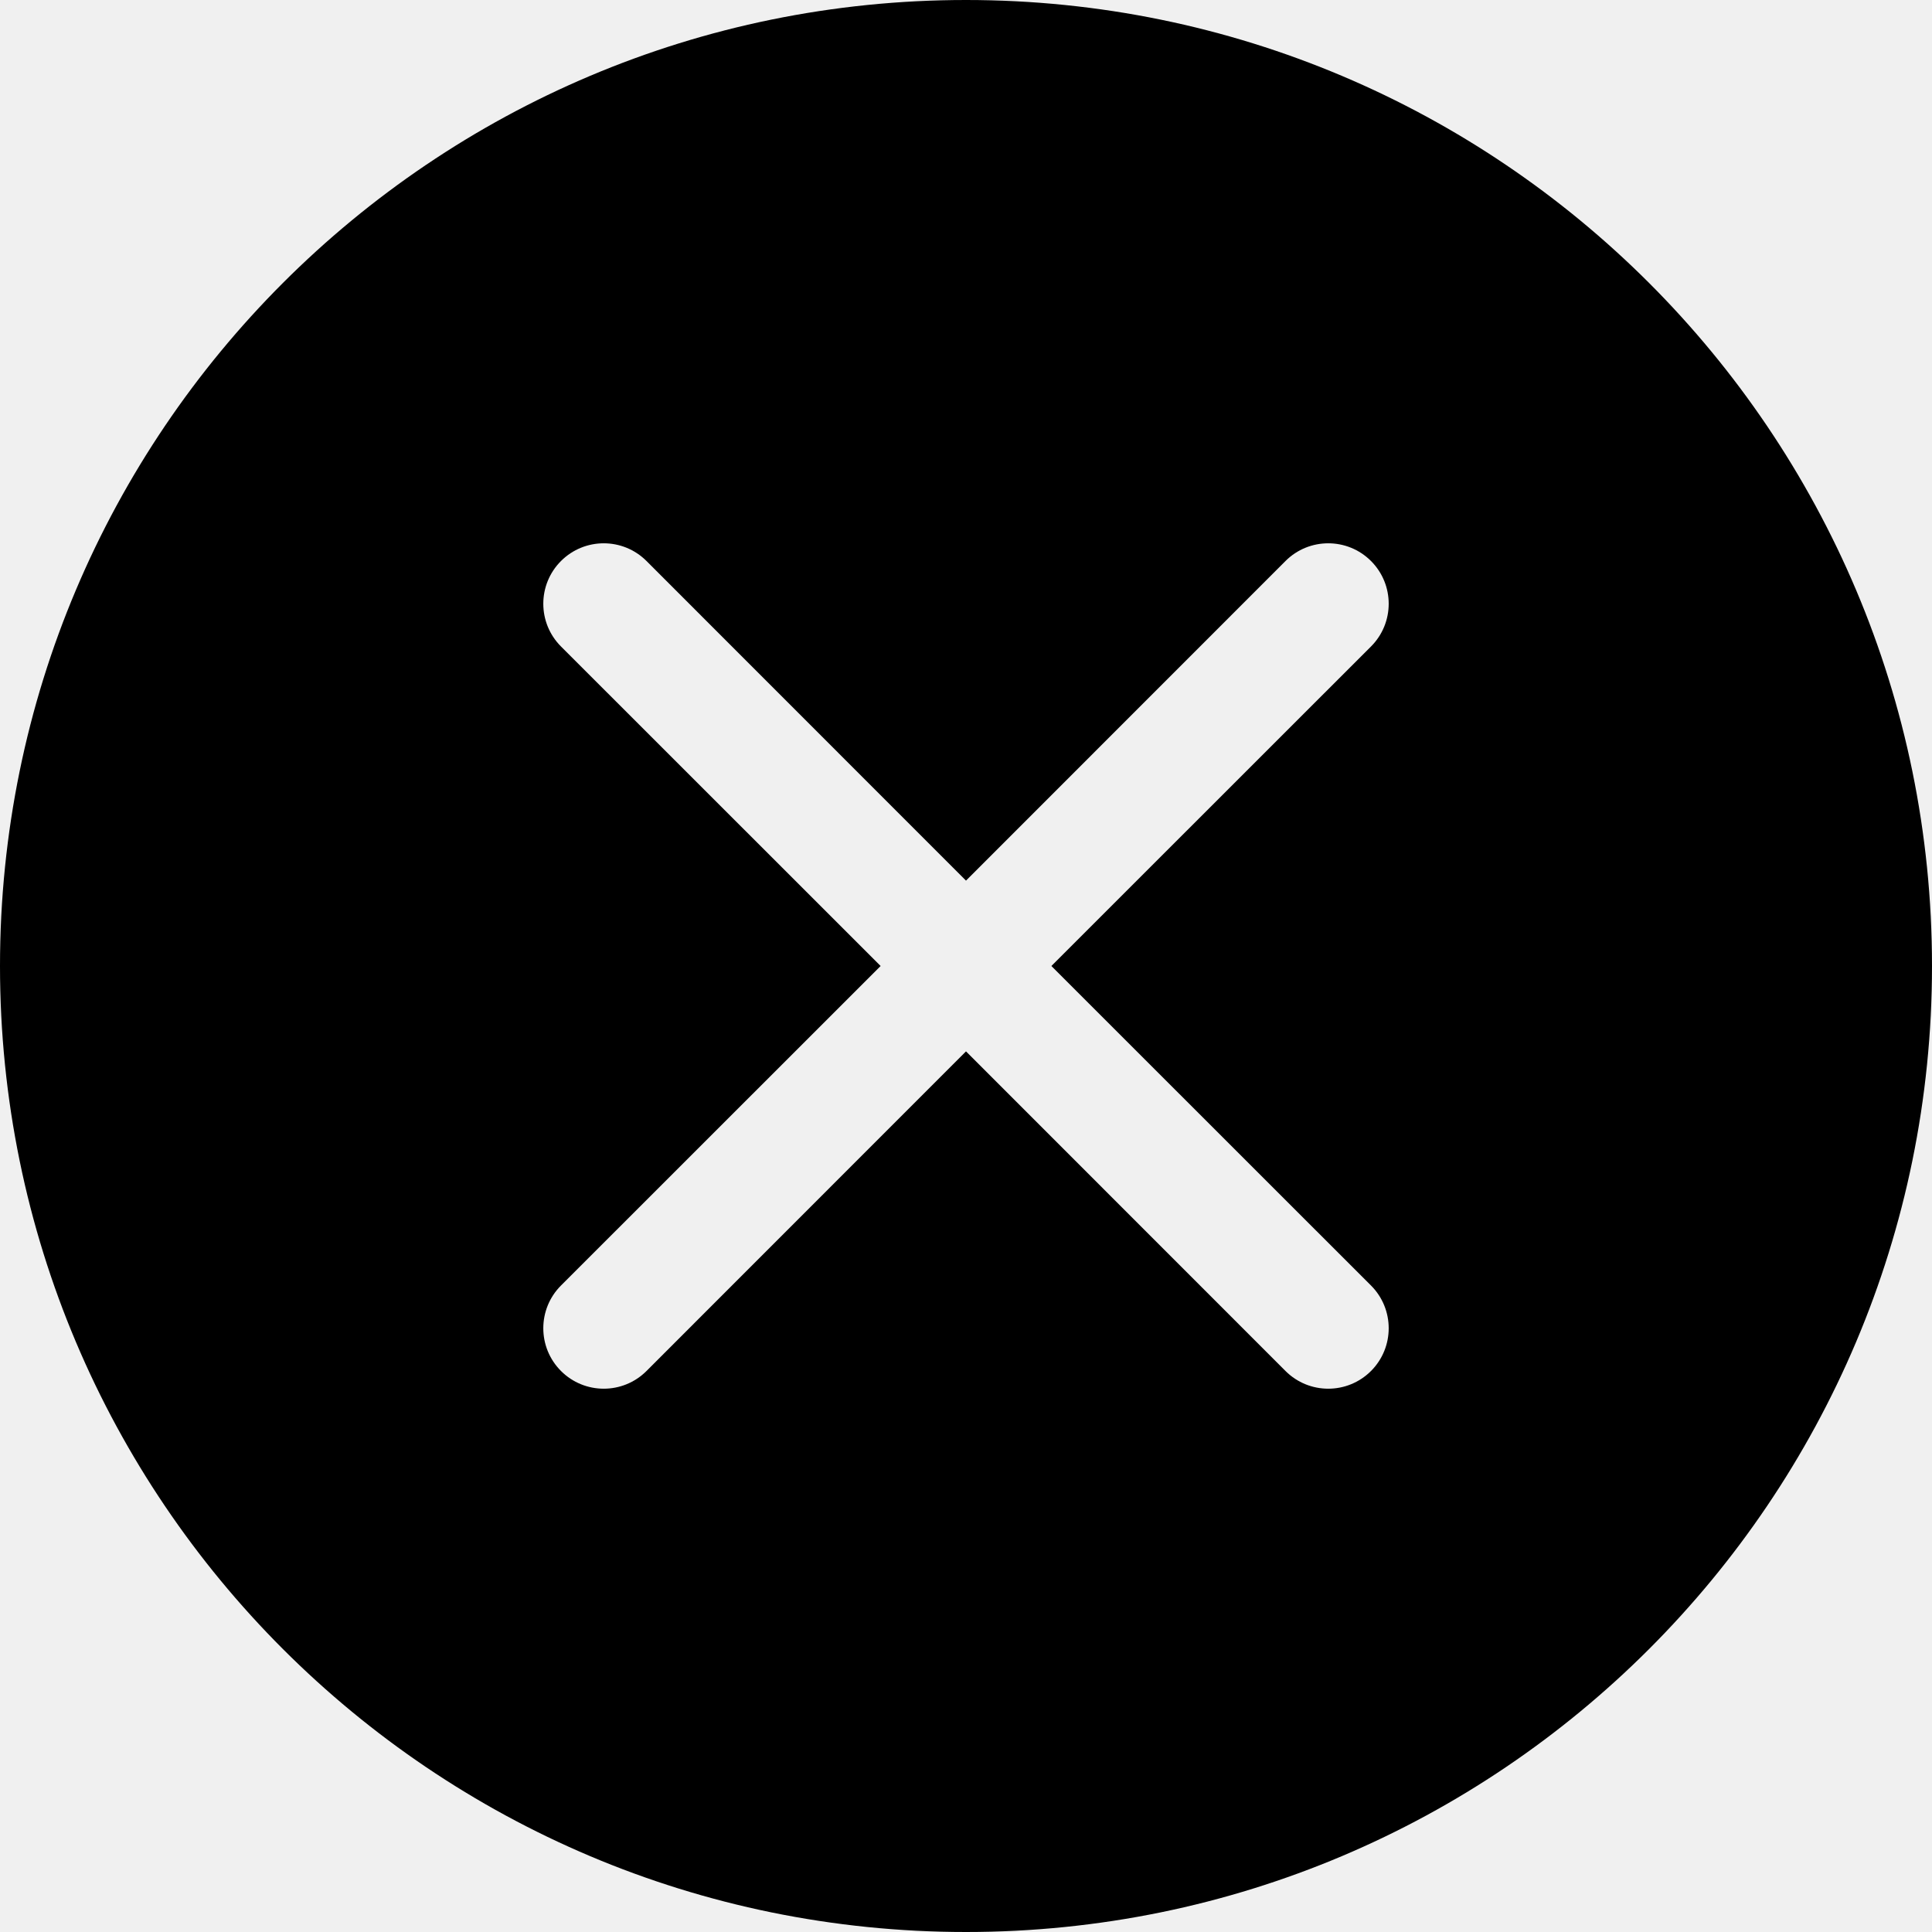
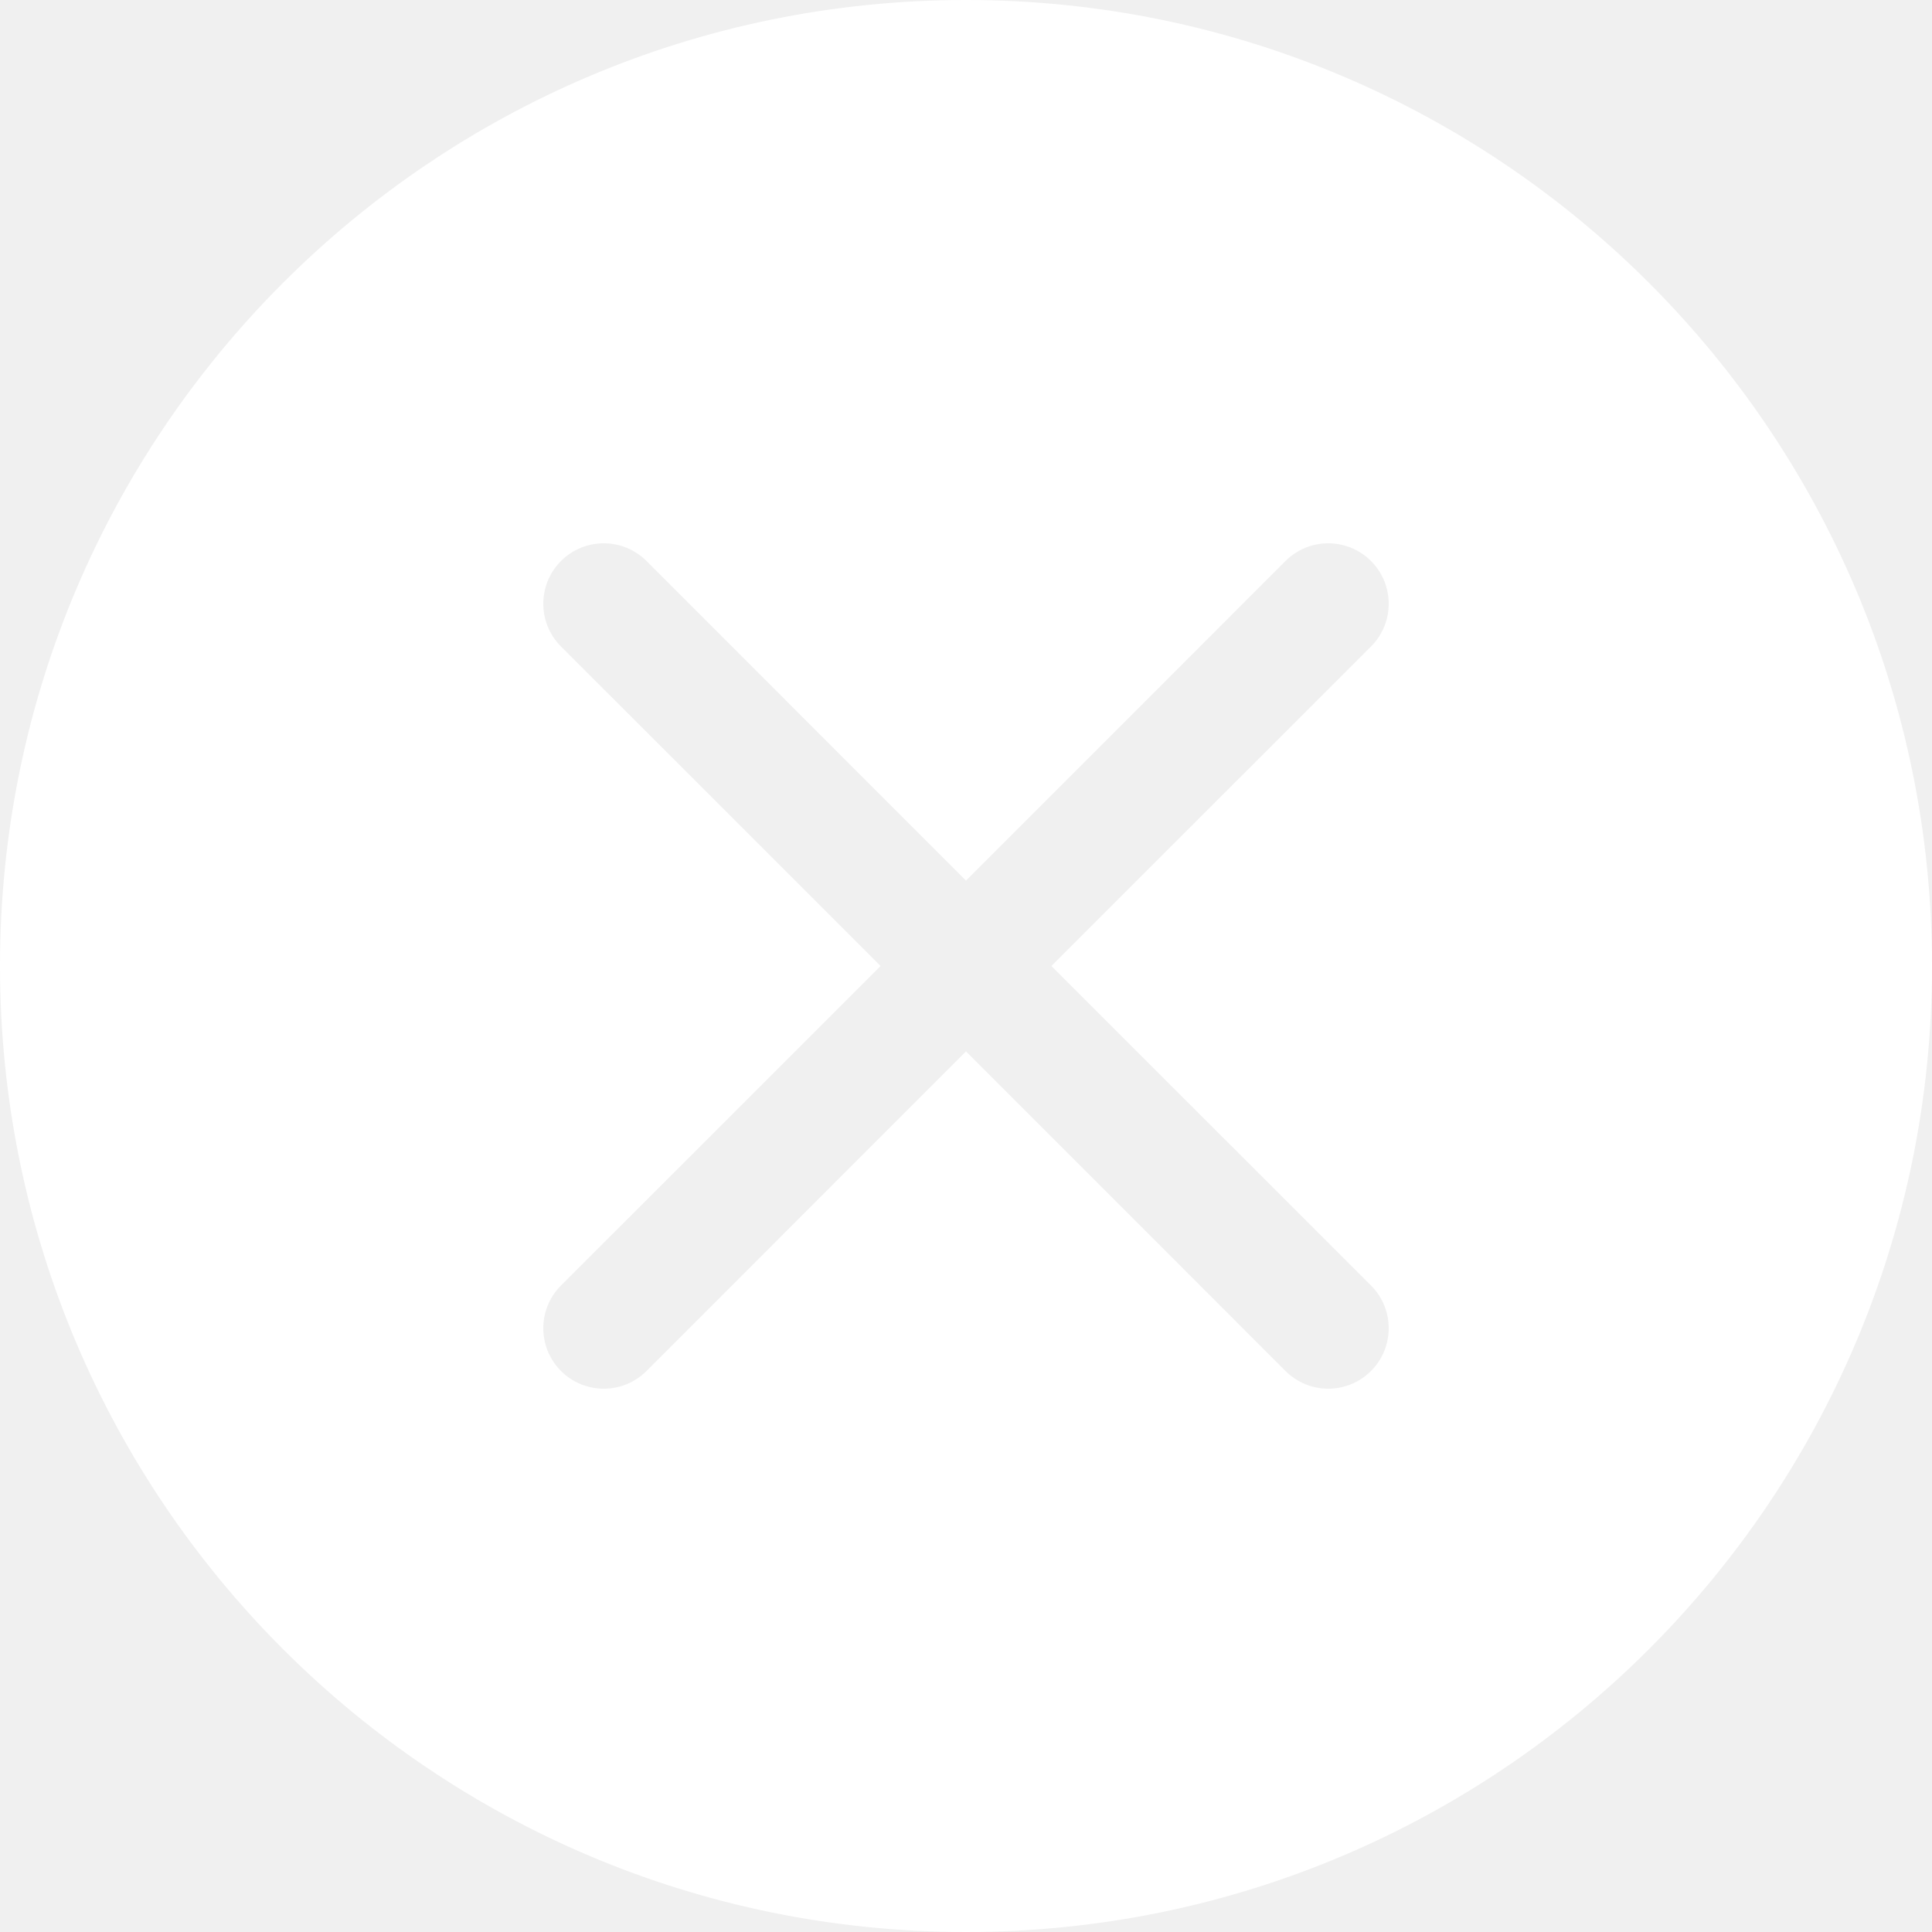
- <svg xmlns="http://www.w3.org/2000/svg" width="16" height="16" fill="currentColor" class="bi bi-x-circle-fill" viewBox="0 0 16 16">
+ <svg xmlns="http://www.w3.org/2000/svg" width="16" height="16" fill="#FFFFFF" class="bi bi-x-circle-fill" viewBox="0 0 16 16">
  <path d="M16 8A8 8 0 1 1 0 8a8 8 0 0 1 16 0zM5.354 4.646a.5.5 0 1 0-.708.708L7.293 8l-2.647 2.646a.5.5 0 0 0 .708.708L8 8.707l2.646 2.647a.5.5 0 0 0 .708-.708L8.707 8l2.647-2.646a.5.5 0 0 0-.708-.708L8 7.293 5.354 4.646z" />
</svg>
